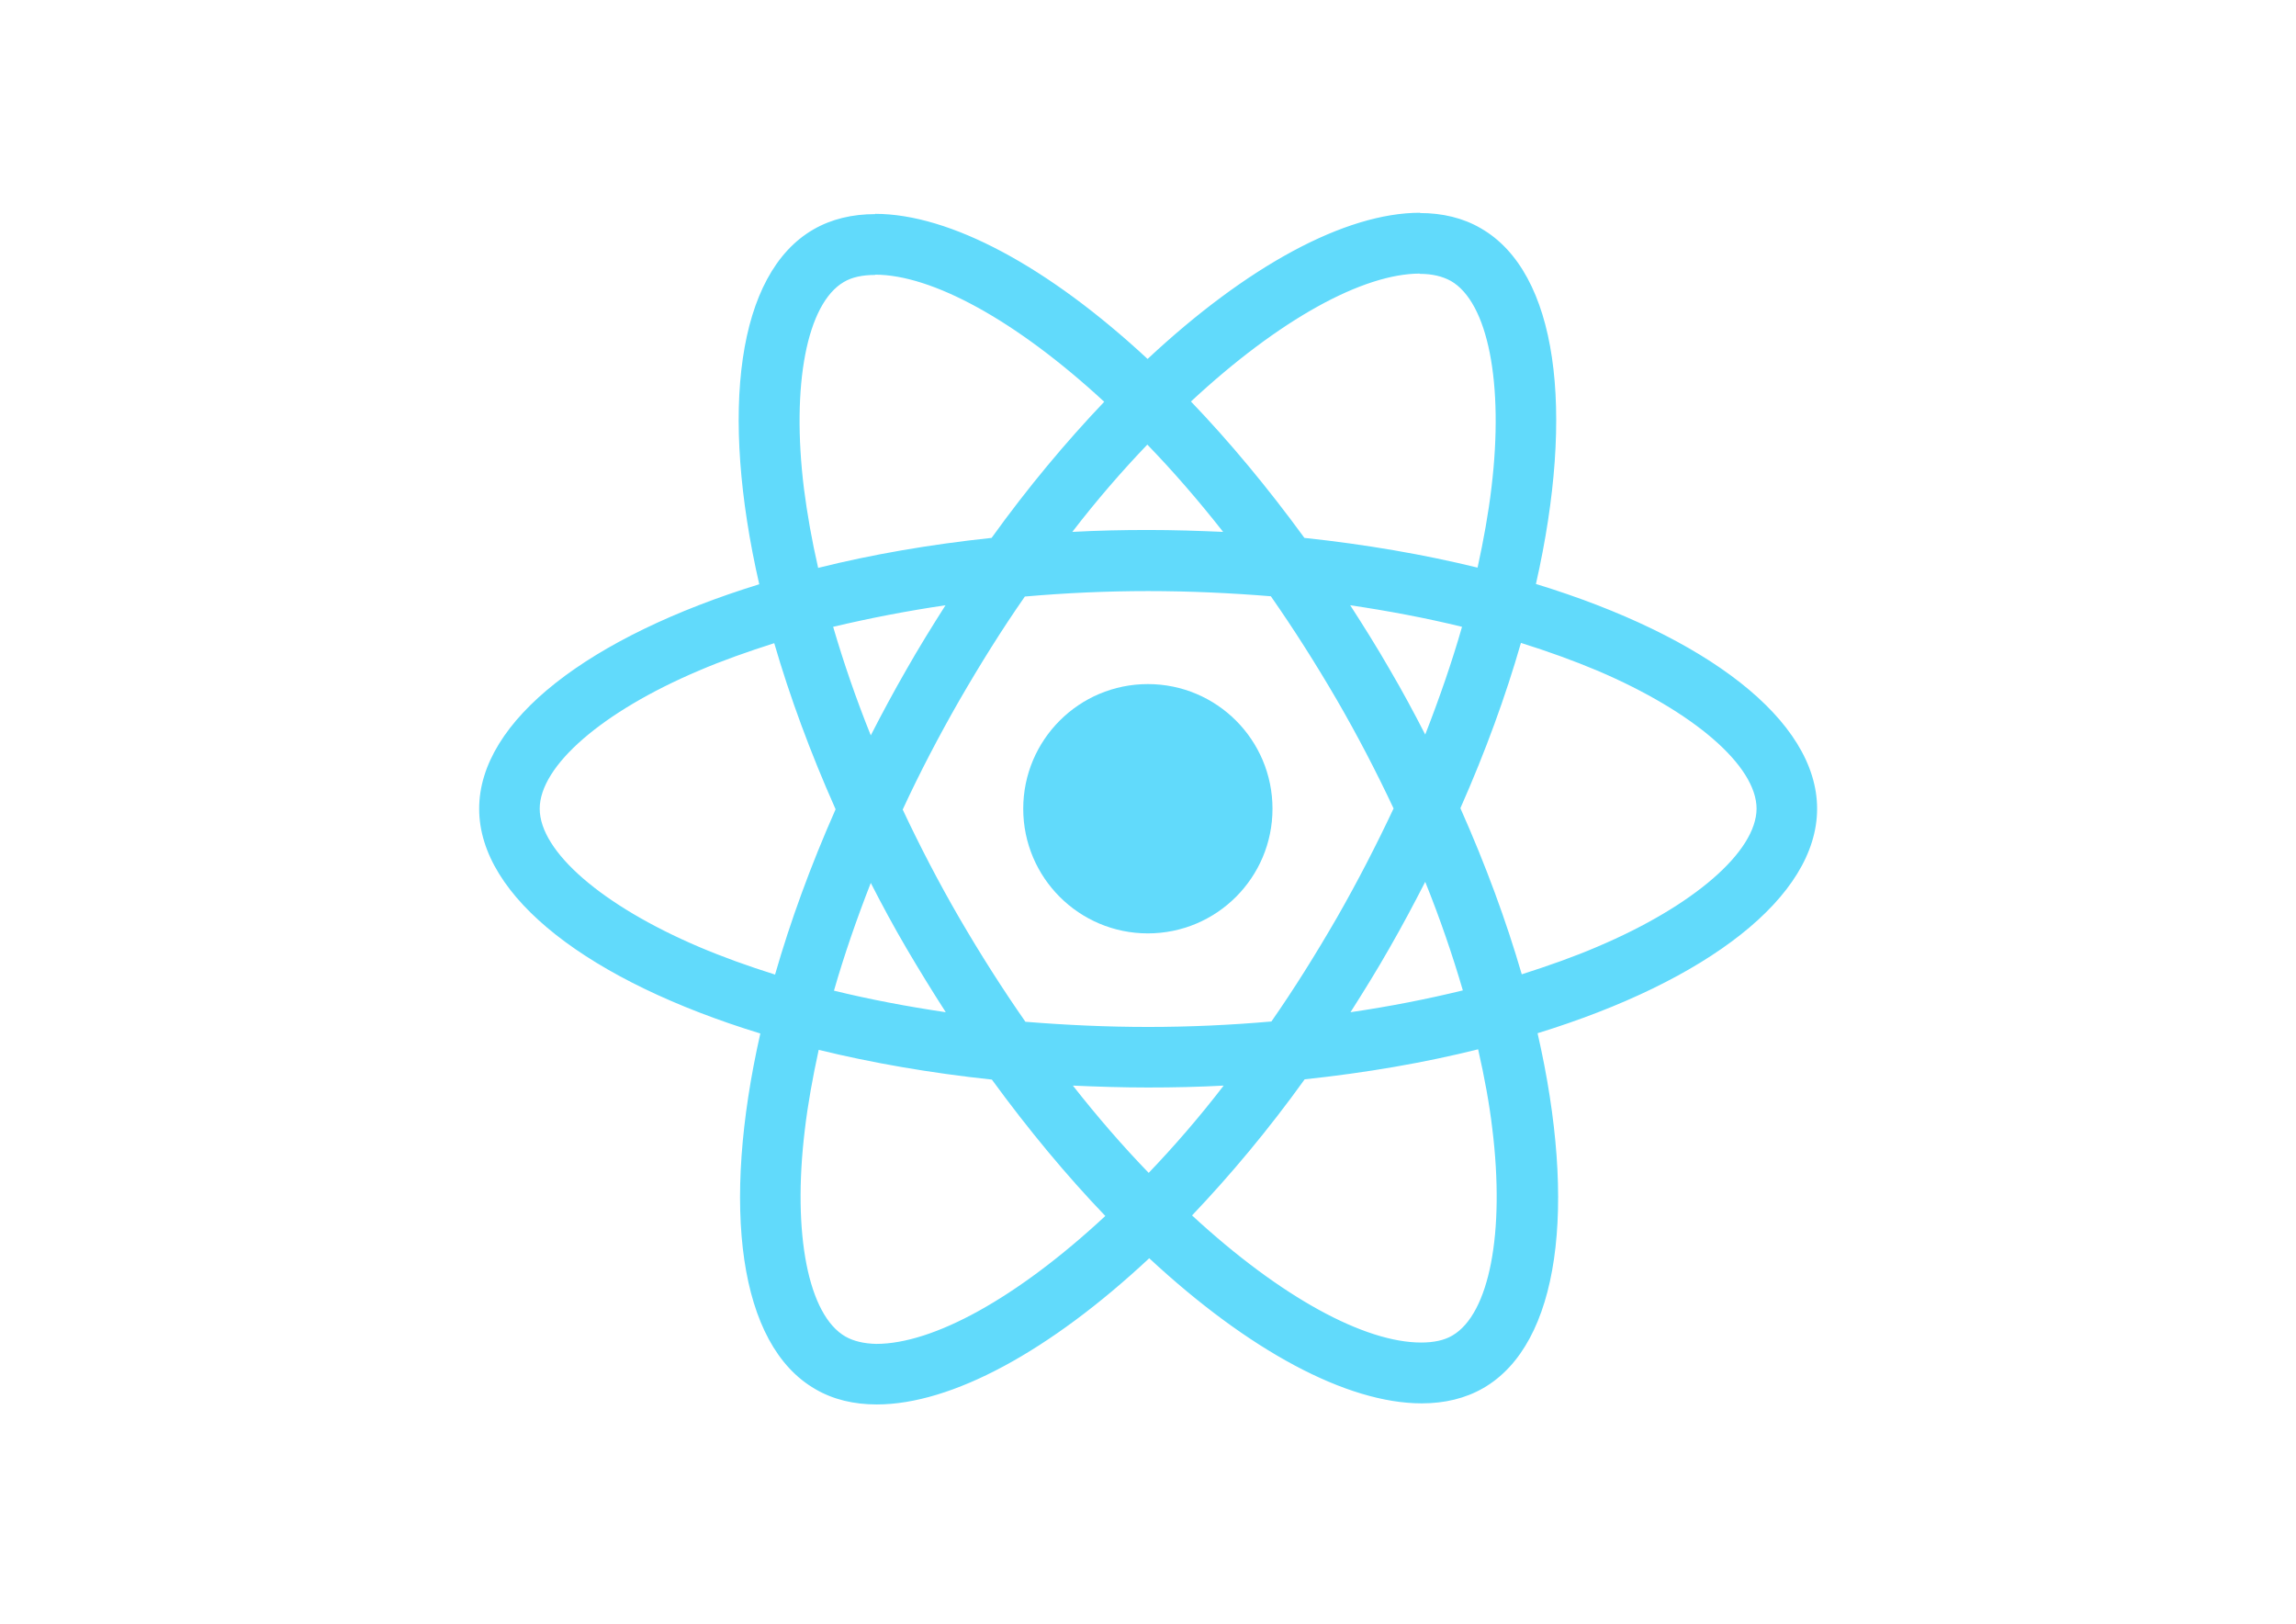
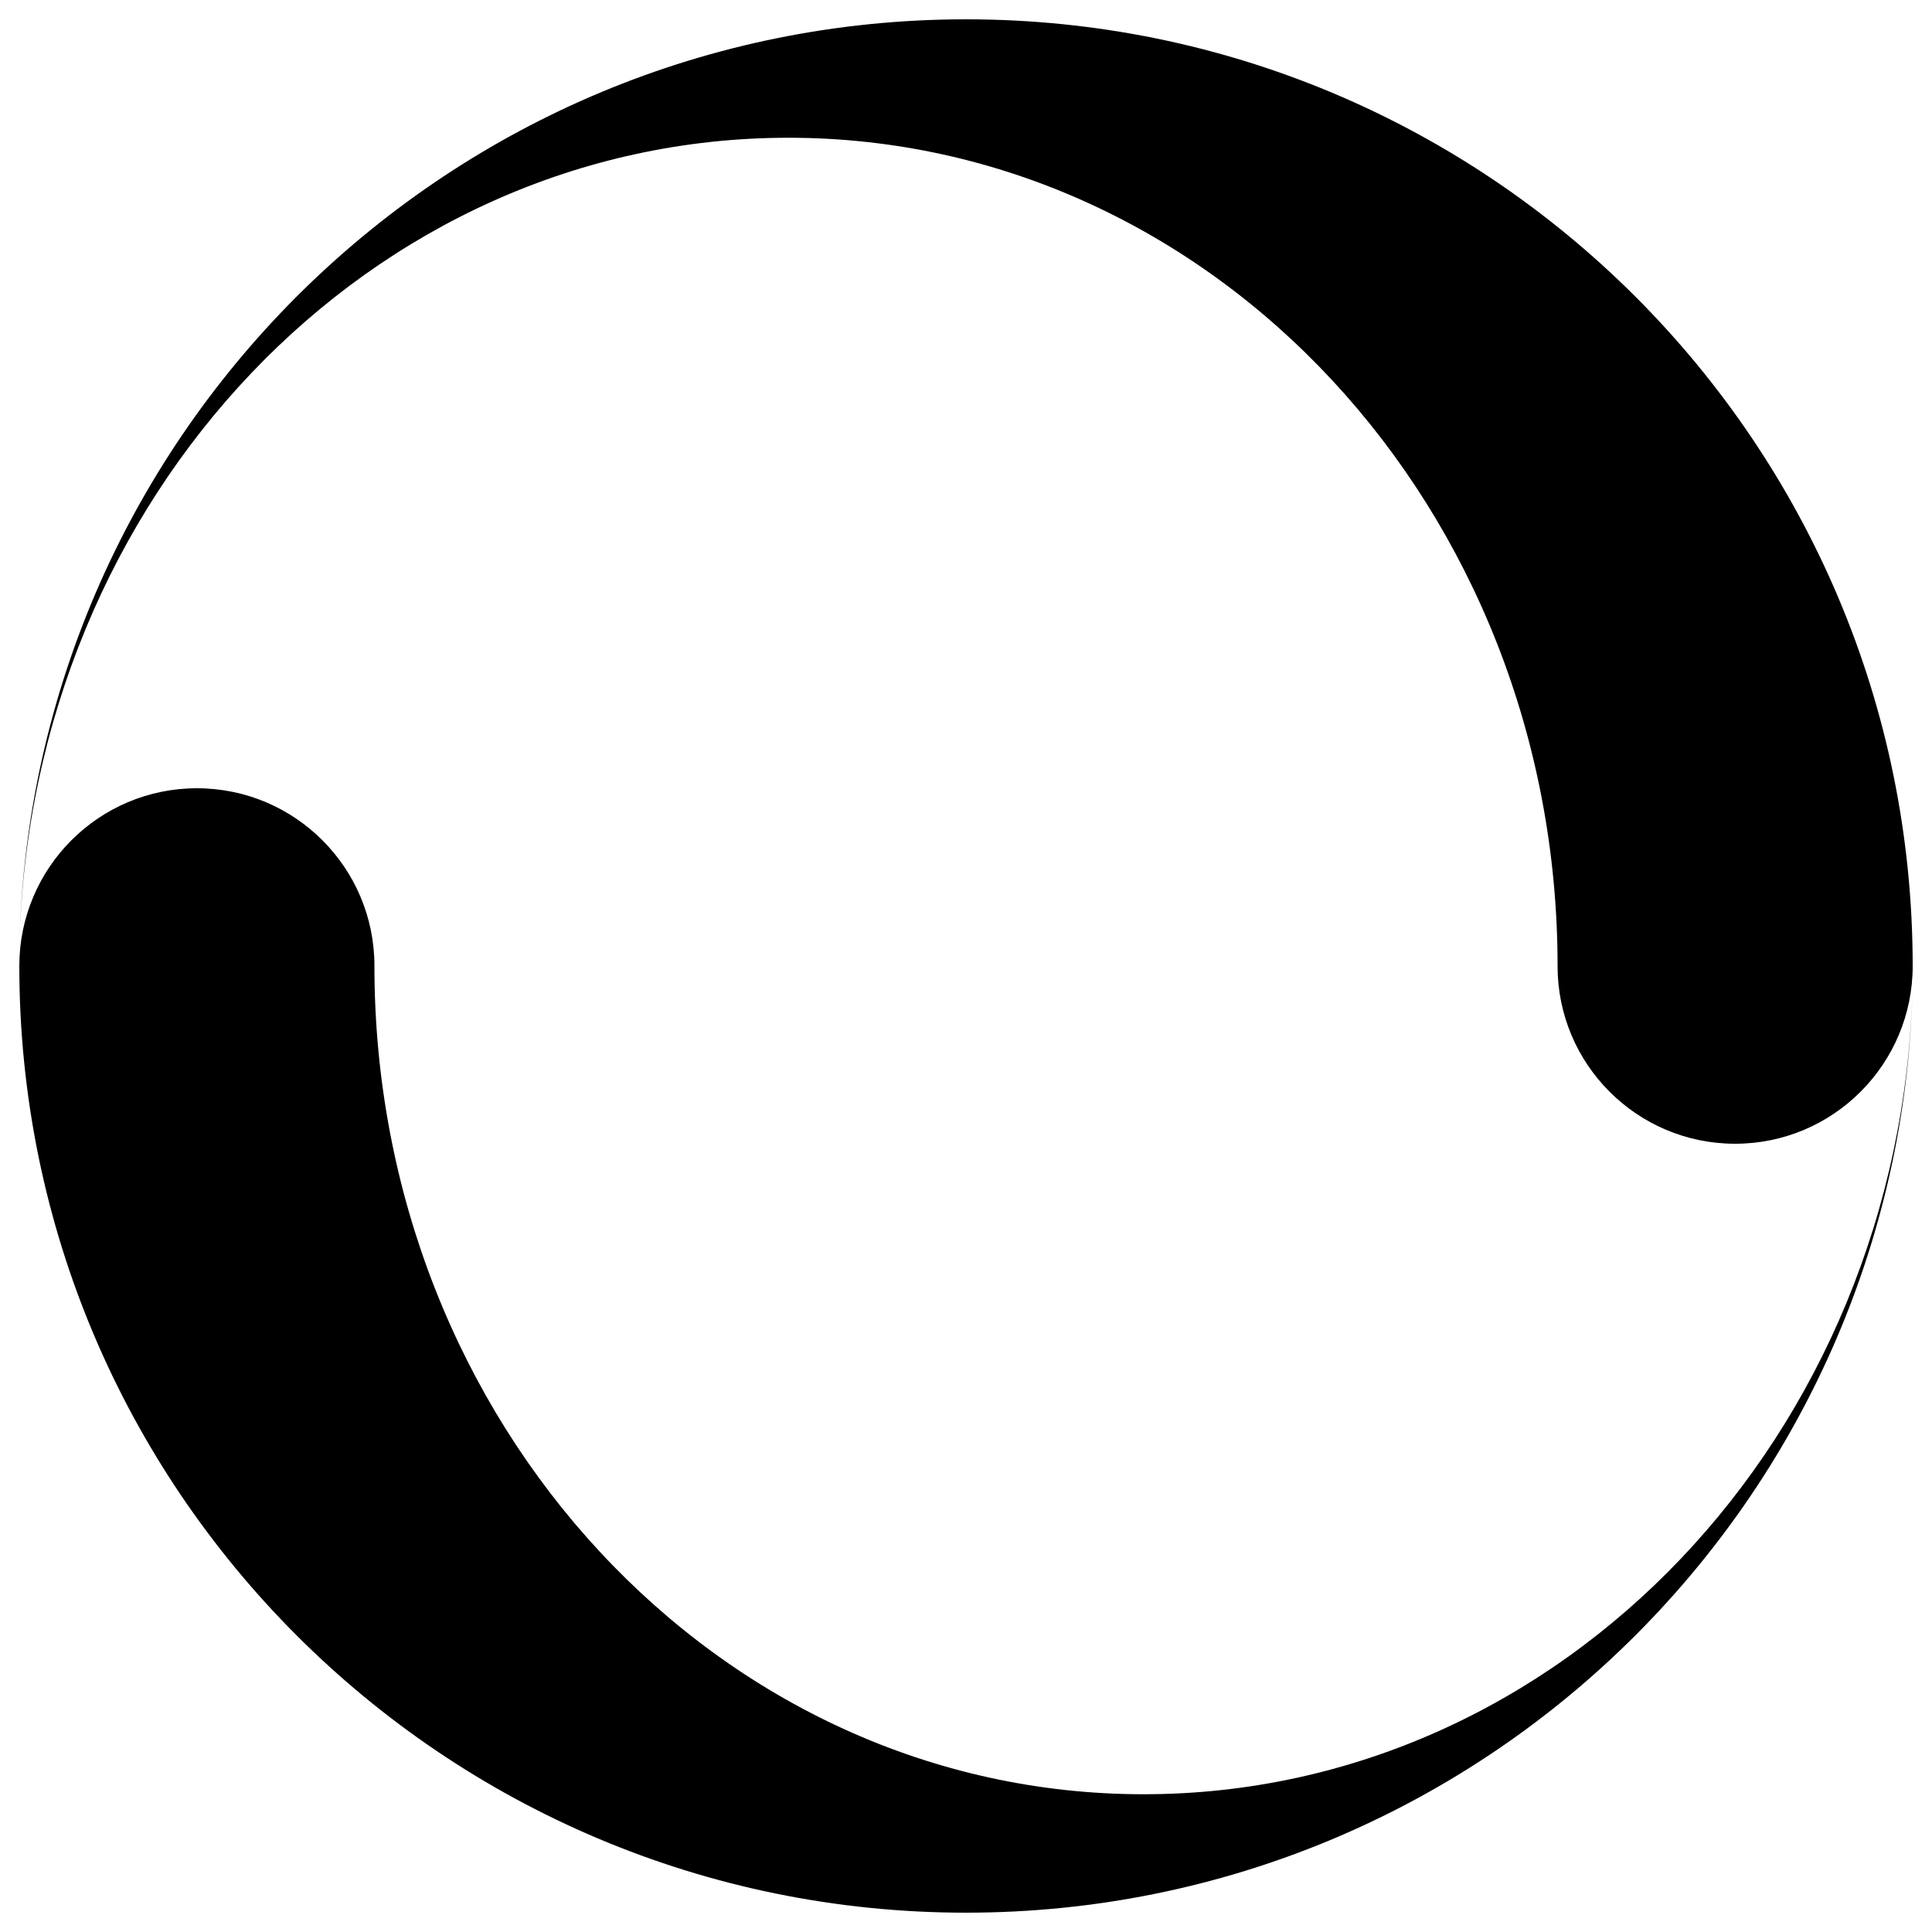
- <svg xmlns="http://www.w3.org/2000/svg" viewBox="0 0 841.9 595.3">
-   <g fill="#61DAFB">
-     <path d="M666.3 296.5c0-32.5-40.7-63.3-103.1-82.4 14.4-63.6 8-114.2-20.2-130.4-6.5-3.8-14.1-5.6-22.4-5.6v22.3c4.6 0 8.3.9 11.4 2.6 13.6 7.8 19.5 37.5 14.9 75.7-1.1 9.4-2.9 19.3-5.1 29.4-19.6-4.8-41-8.5-63.5-10.9-13.5-18.5-27.5-35.3-41.6-50 32.6-30.3 63.2-46.9 84-46.9V78c-27.5 0-63.5 19.6-99.9 53.6-36.4-33.8-72.4-53.2-99.9-53.2v22.3c20.7 0 51.4 16.5 84 46.6-14 14.7-28 31.4-41.3 49.9-22.6 2.4-44 6.1-63.6 11-2.3-10-4-19.7-5.2-29-4.7-38.2 1.1-67.9 14.6-75.8 3-1.8 6.9-2.6 11.5-2.6V78.5c-8.4 0-16 1.8-22.6 5.6-28.1 16.2-34.4 66.7-19.9 130.1-62.2 19.2-102.7 49.9-102.7 82.3 0 32.5 40.7 63.3 103.1 82.4-14.4 63.6-8 114.2 20.2 130.4 6.5 3.8 14.1 5.6 22.5 5.6 27.5 0 63.5-19.6 99.9-53.6 36.4 33.8 72.4 53.2 99.9 53.2 8.4 0 16-1.8 22.6-5.6 28.1-16.2 34.4-66.7 19.9-130.1 62-19.1 102.5-49.9 102.5-82.3zm-130.2-66.7c-3.7 12.9-8.3 26.2-13.5 39.5-4.1-8-8.4-16-13.1-24-4.6-8-9.5-15.8-14.4-23.4 14.2 2.1 27.9 4.7 41 7.9zm-45.8 106.5c-7.8 13.5-15.8 26.3-24.1 38.2-14.9 1.3-30 2-45.2 2-15.1 0-30.2-.7-45-1.9-8.3-11.9-16.4-24.6-24.2-38-7.6-13.1-14.5-26.4-20.8-39.8 6.2-13.4 13.2-26.8 20.7-39.9 7.8-13.5 15.8-26.3 24.1-38.2 14.9-1.3 30-2 45.2-2 15.1 0 30.2.7 45 1.9 8.3 11.9 16.4 24.6 24.2 38 7.6 13.1 14.5 26.4 20.8 39.8-6.3 13.4-13.2 26.8-20.7 39.9zm32.3-13c5.4 13.4 10 26.8 13.8 39.8-13.1 3.2-26.9 5.9-41.2 8 4.9-7.7 9.8-15.6 14.4-23.7 4.6-8 8.9-16.1 13-24.1zM421.2 430c-9.3-9.6-18.6-20.3-27.8-32 9 .4 18.2.7 27.5.7 9.4 0 18.7-.2 27.8-.7-9 11.7-18.3 22.4-27.5 32zm-74.4-58.9c-14.2-2.1-27.9-4.7-41-7.9 3.7-12.9 8.3-26.2 13.5-39.5 4.1 8 8.4 16 13.1 24 4.7 8 9.5 15.8 14.4 23.4zM420.7 163c9.3 9.6 18.6 20.3 27.8 32-9-.4-18.2-.7-27.5-.7-9.4 0-18.7.2-27.8.7 9-11.7 18.3-22.4 27.5-32zm-74 58.9c-4.9 7.7-9.8 15.6-14.4 23.7-4.6 8-8.9 16-13 24-5.4-13.4-10-26.8-13.8-39.8 13.1-3.1 26.9-5.8 41.2-7.9zm-90.5 125.2c-35.4-15.1-58.3-34.9-58.3-50.6 0-15.7 22.9-35.6 58.3-50.6 8.6-3.7 18-7 27.7-10.1 5.7 19.6 13.2 40 22.5 60.9-9.2 20.8-16.6 41.1-22.2 60.6-9.9-3.1-19.3-6.5-28-10.2zM310 490c-13.6-7.8-19.5-37.5-14.9-75.7 1.1-9.4 2.9-19.3 5.1-29.4 19.6 4.8 41 8.5 63.5 10.9 13.5 18.5 27.5 35.3 41.6 50-32.6 30.3-63.2 46.9-84 46.9-4.5-.1-8.3-1-11.3-2.7zm237.2-76.2c4.7 38.2-1.1 67.9-14.6 75.8-3 1.8-6.9 2.6-11.5 2.6-20.7 0-51.4-16.5-84-46.6 14-14.7 28-31.4 41.3-49.9 22.6-2.4 44-6.1 63.6-11 2.3 10.1 4.1 19.8 5.2 29.1zm38.5-66.7c-8.6 3.7-18 7-27.7 10.1-5.7-19.6-13.2-40-22.5-60.9 9.2-20.8 16.6-41.1 22.2-60.6 9.9 3.1 19.3 6.5 28.1 10.2 35.4 15.1 58.3 34.9 58.3 50.6-.1 15.7-23 35.6-58.4 50.6zM320.8 78.4z" />
-     <circle cx="420.9" cy="296.5" r="45.7" />
-     <path d="M520.5 78.1z" />
+ <svg xmlns="http://www.w3.org/2000/svg" version="1.1" x="0px" y="0px" viewBox="0 0 1000 1000" enable-background="new 0 0 1000 1000" xml:space="preserve">
+   <g>
+     <g>
+       <path d="M500,10C233.2,10,16.3,223.2,10.1,488.5C15.8,257,191.8,71.3,408.1,71.3c219.9,0,398.1,192,398.1,428.8c0,50.7,41.1,91.9,91.9,91.9S990,550.7,990,500C990,229.4,770.6,10,500,10z M500,990c266.8,0,483.7-213.2,489.9-478.5c-5.7,231.5-181.7,417.2-398,417.2c-219.9,0-398.1-192-398.1-428.8c0-50.7-41.1-91.9-91.9-91.9S10,449.3,10,500C10,770.6,229.4,990,500,990z" />
+     </g>
  </g>
</svg>
